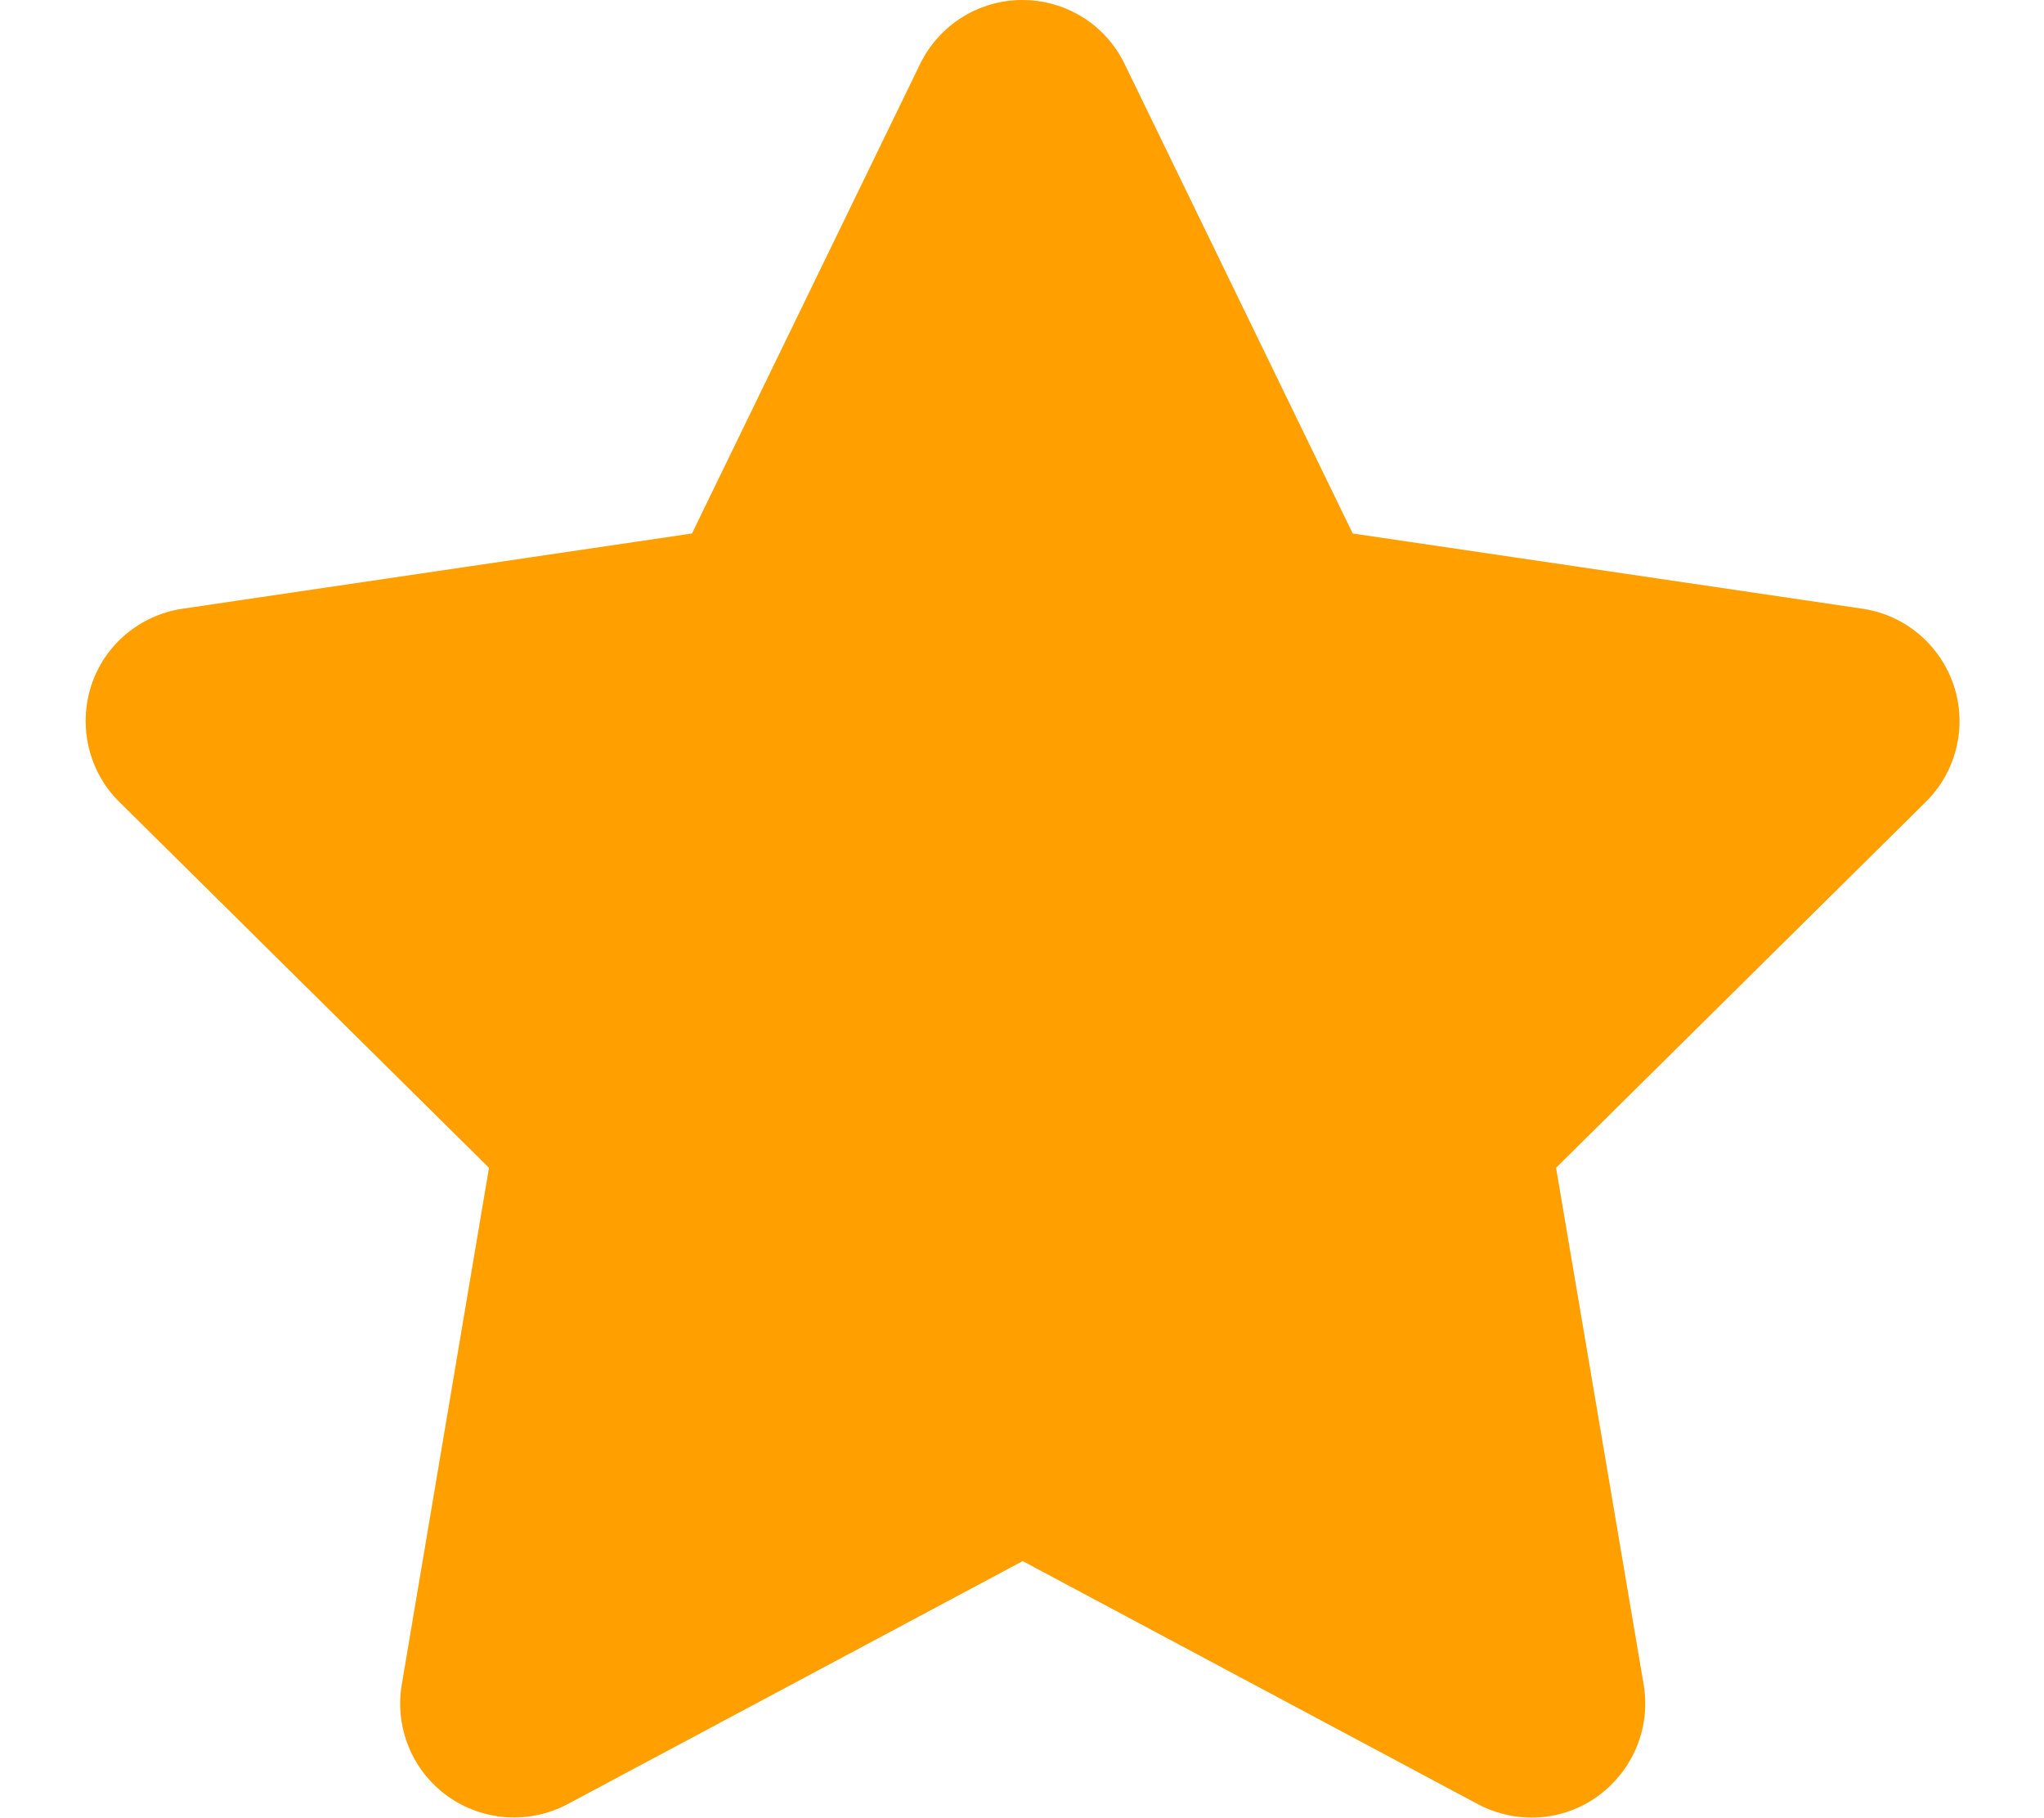
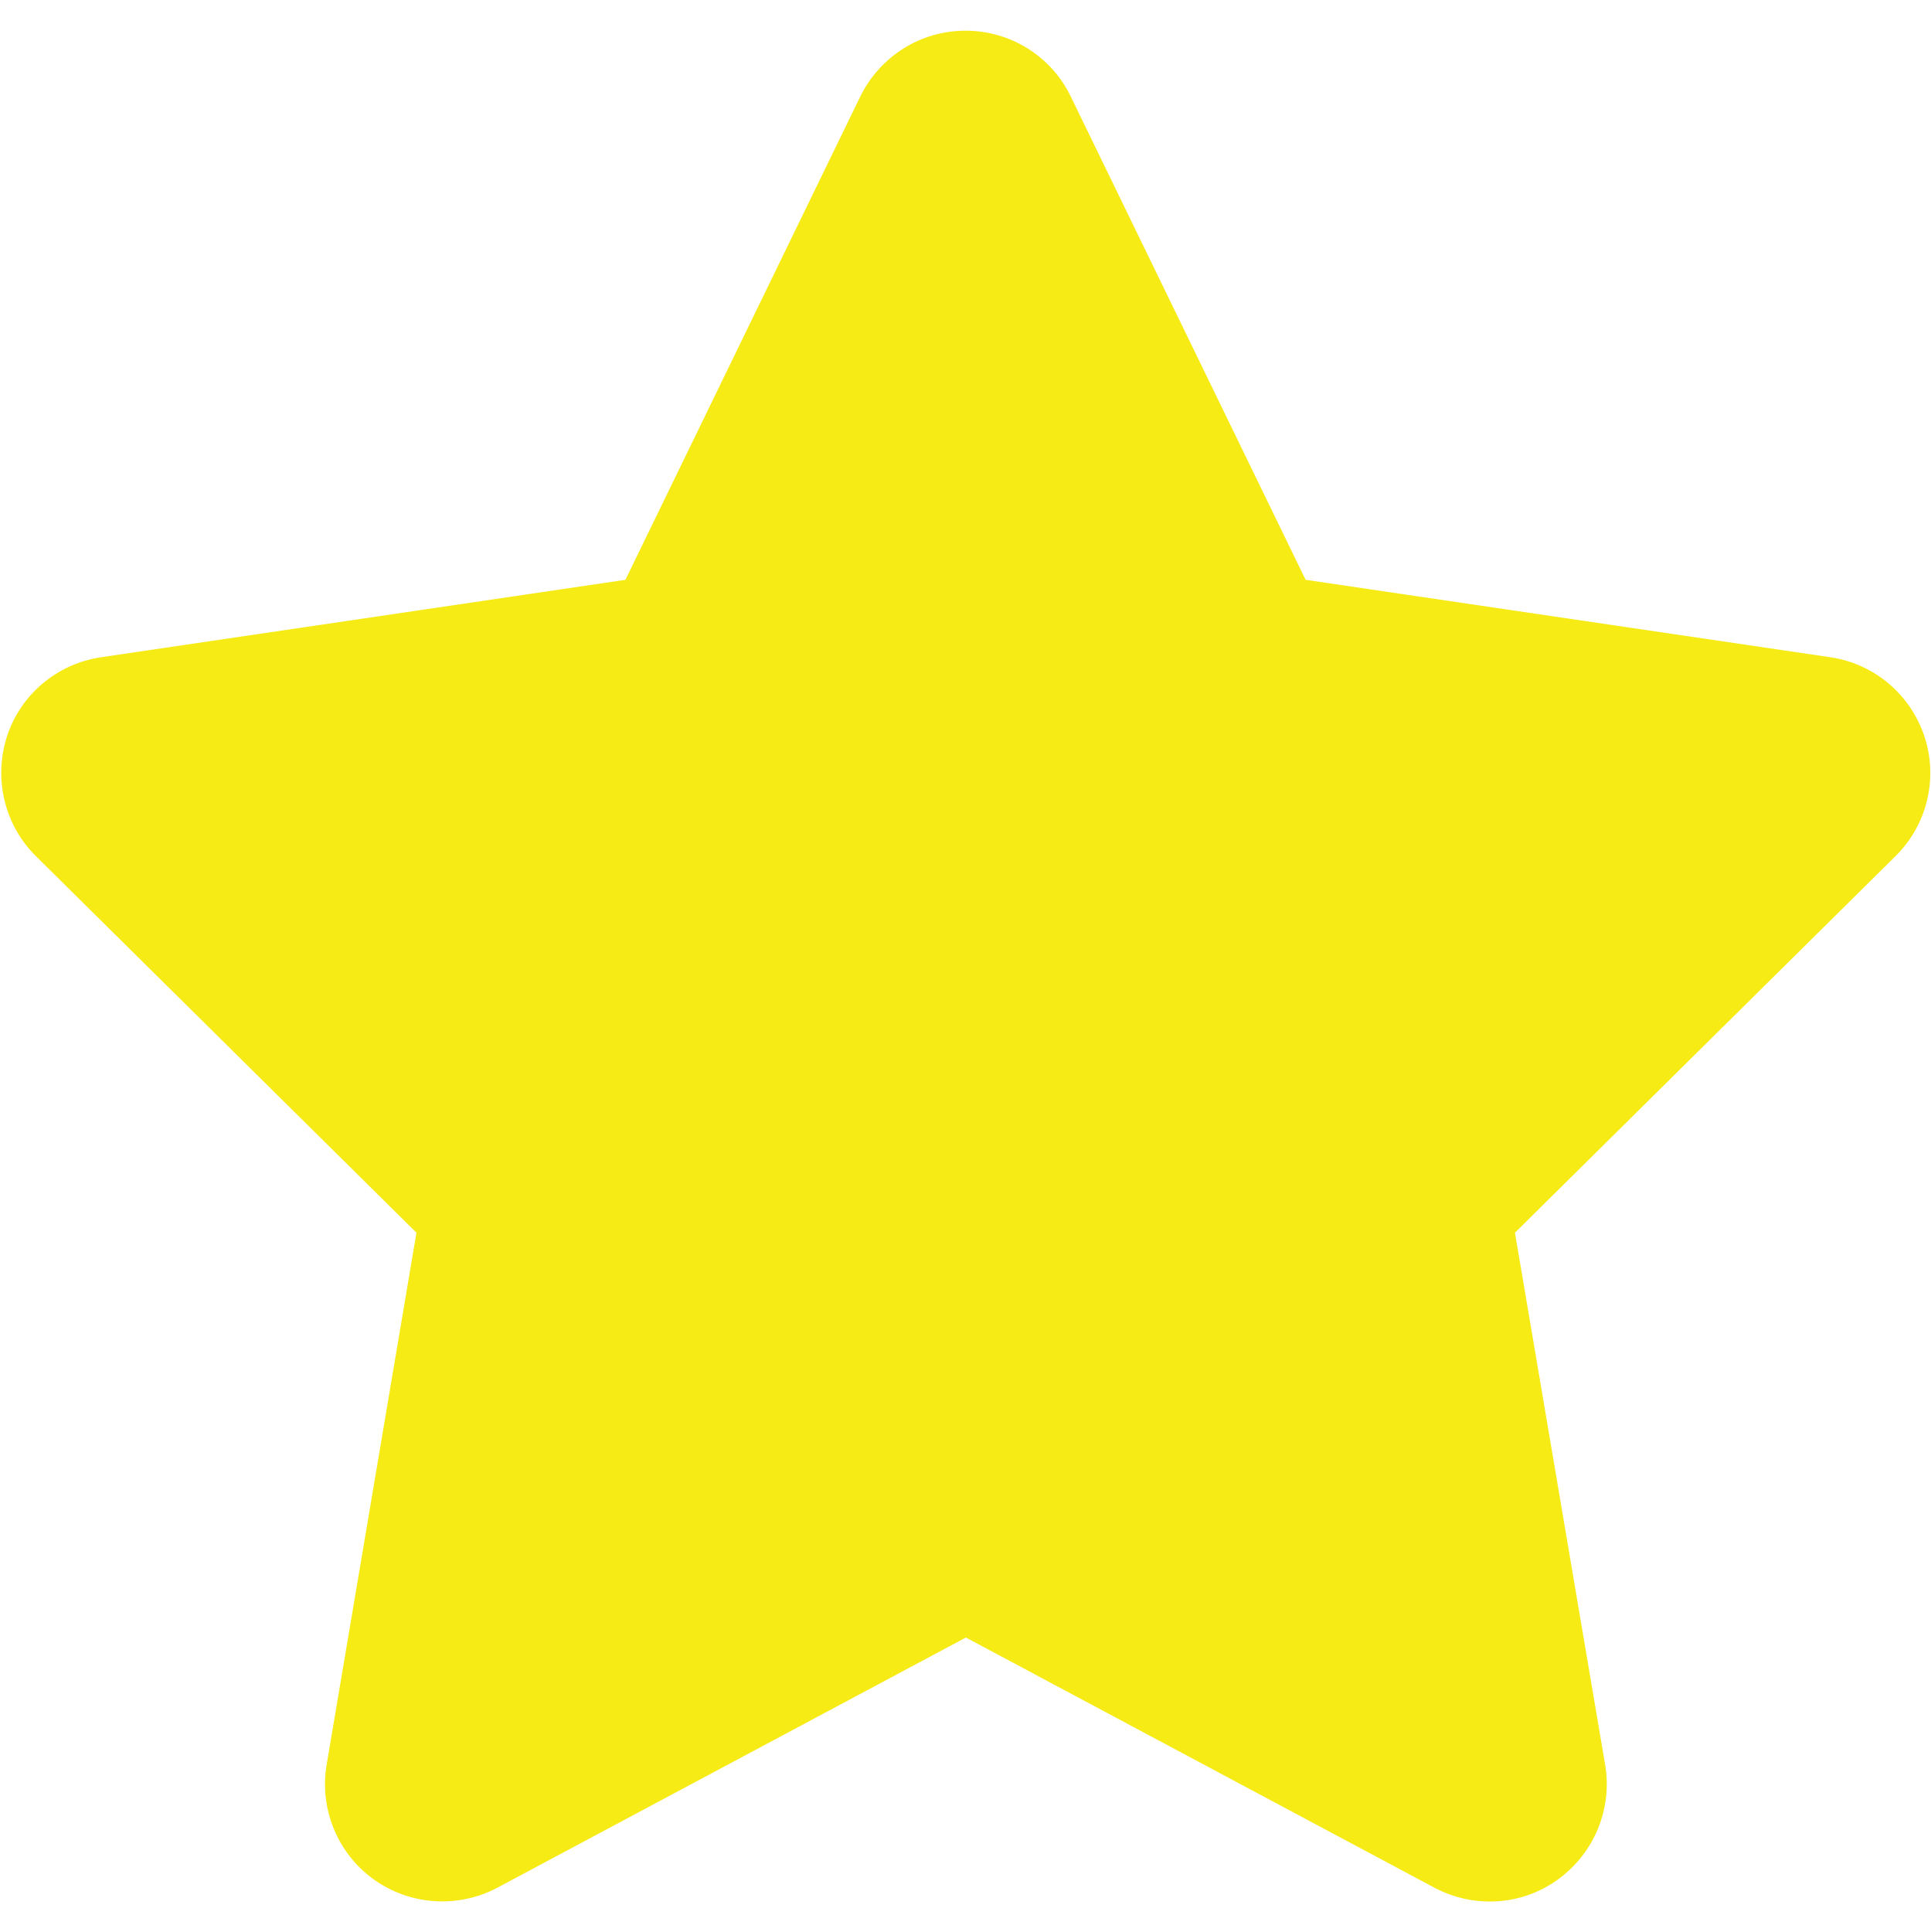
- <svg xmlns="http://www.w3.org/2000/svg" version="1.1" id="Layer_1" x="0px" y="0px" viewBox="0 0 576 512" style="enable-background:new 0 0 576 512;" xml:space="preserve">
+ <svg xmlns="http://www.w3.org/2000/svg" version="1.1" id="Layer_1" x="0px" y="0px" viewBox="0 0 528.4 528.8" style="enable-background:new 0 0 528.4 528.8;" xml:space="preserve">
  <style type="text/css">
- 	.st0{fill:#FF9F00;}
+ 	.st0{fill:#F6EB14;}
</style>
-   <path class="st0" d="M316.9,18c-5.3-11-16.5-18-28.8-18s-23.4,7-28.8,18L195,150.3L51.4,171.5c-12,1.8-22,10.2-25.7,21.7  s-0.7,24.2,7.9,32.7L137.8,329l-24.6,145.7c-2,12,3,24.2,12.9,31.3s23,8,33.8,2.3l128.3-68.5l128.3,68.5c10.8,5.7,23.9,4.9,33.8-2.3  s14.9-19.3,12.9-31.3L438.5,329l104.2-103.1c8.6-8.5,11.7-21.2,7.9-32.7s-13.7-19.9-25.7-21.7l-143.7-21.2L316.9,18z" />
+   <path class="st0" d="M293.1,26.4c-5.3-11-16.5-18-28.8-18c-12.3,0-23.4,7-28.8,18l-64.3,132.3L27.6,179.9c-12,1.8-22,10.2-25.7,21.7  s-0.7,24.2,7.9,32.7L114,337.4L89.4,483.1c-2,12,3,24.2,12.9,31.3c9.9,7.1,23,8,33.8,2.3l128.3-68.5l128.3,68.5  c10.8,5.7,23.9,4.9,33.8-2.3s14.9-19.3,12.9-31.3l-24.7-145.7l104.2-103.1c8.6-8.5,11.7-21.2,7.9-32.7s-13.7-19.9-25.7-21.7  l-143.7-21.2L293.1,26.4z" />
</svg>
